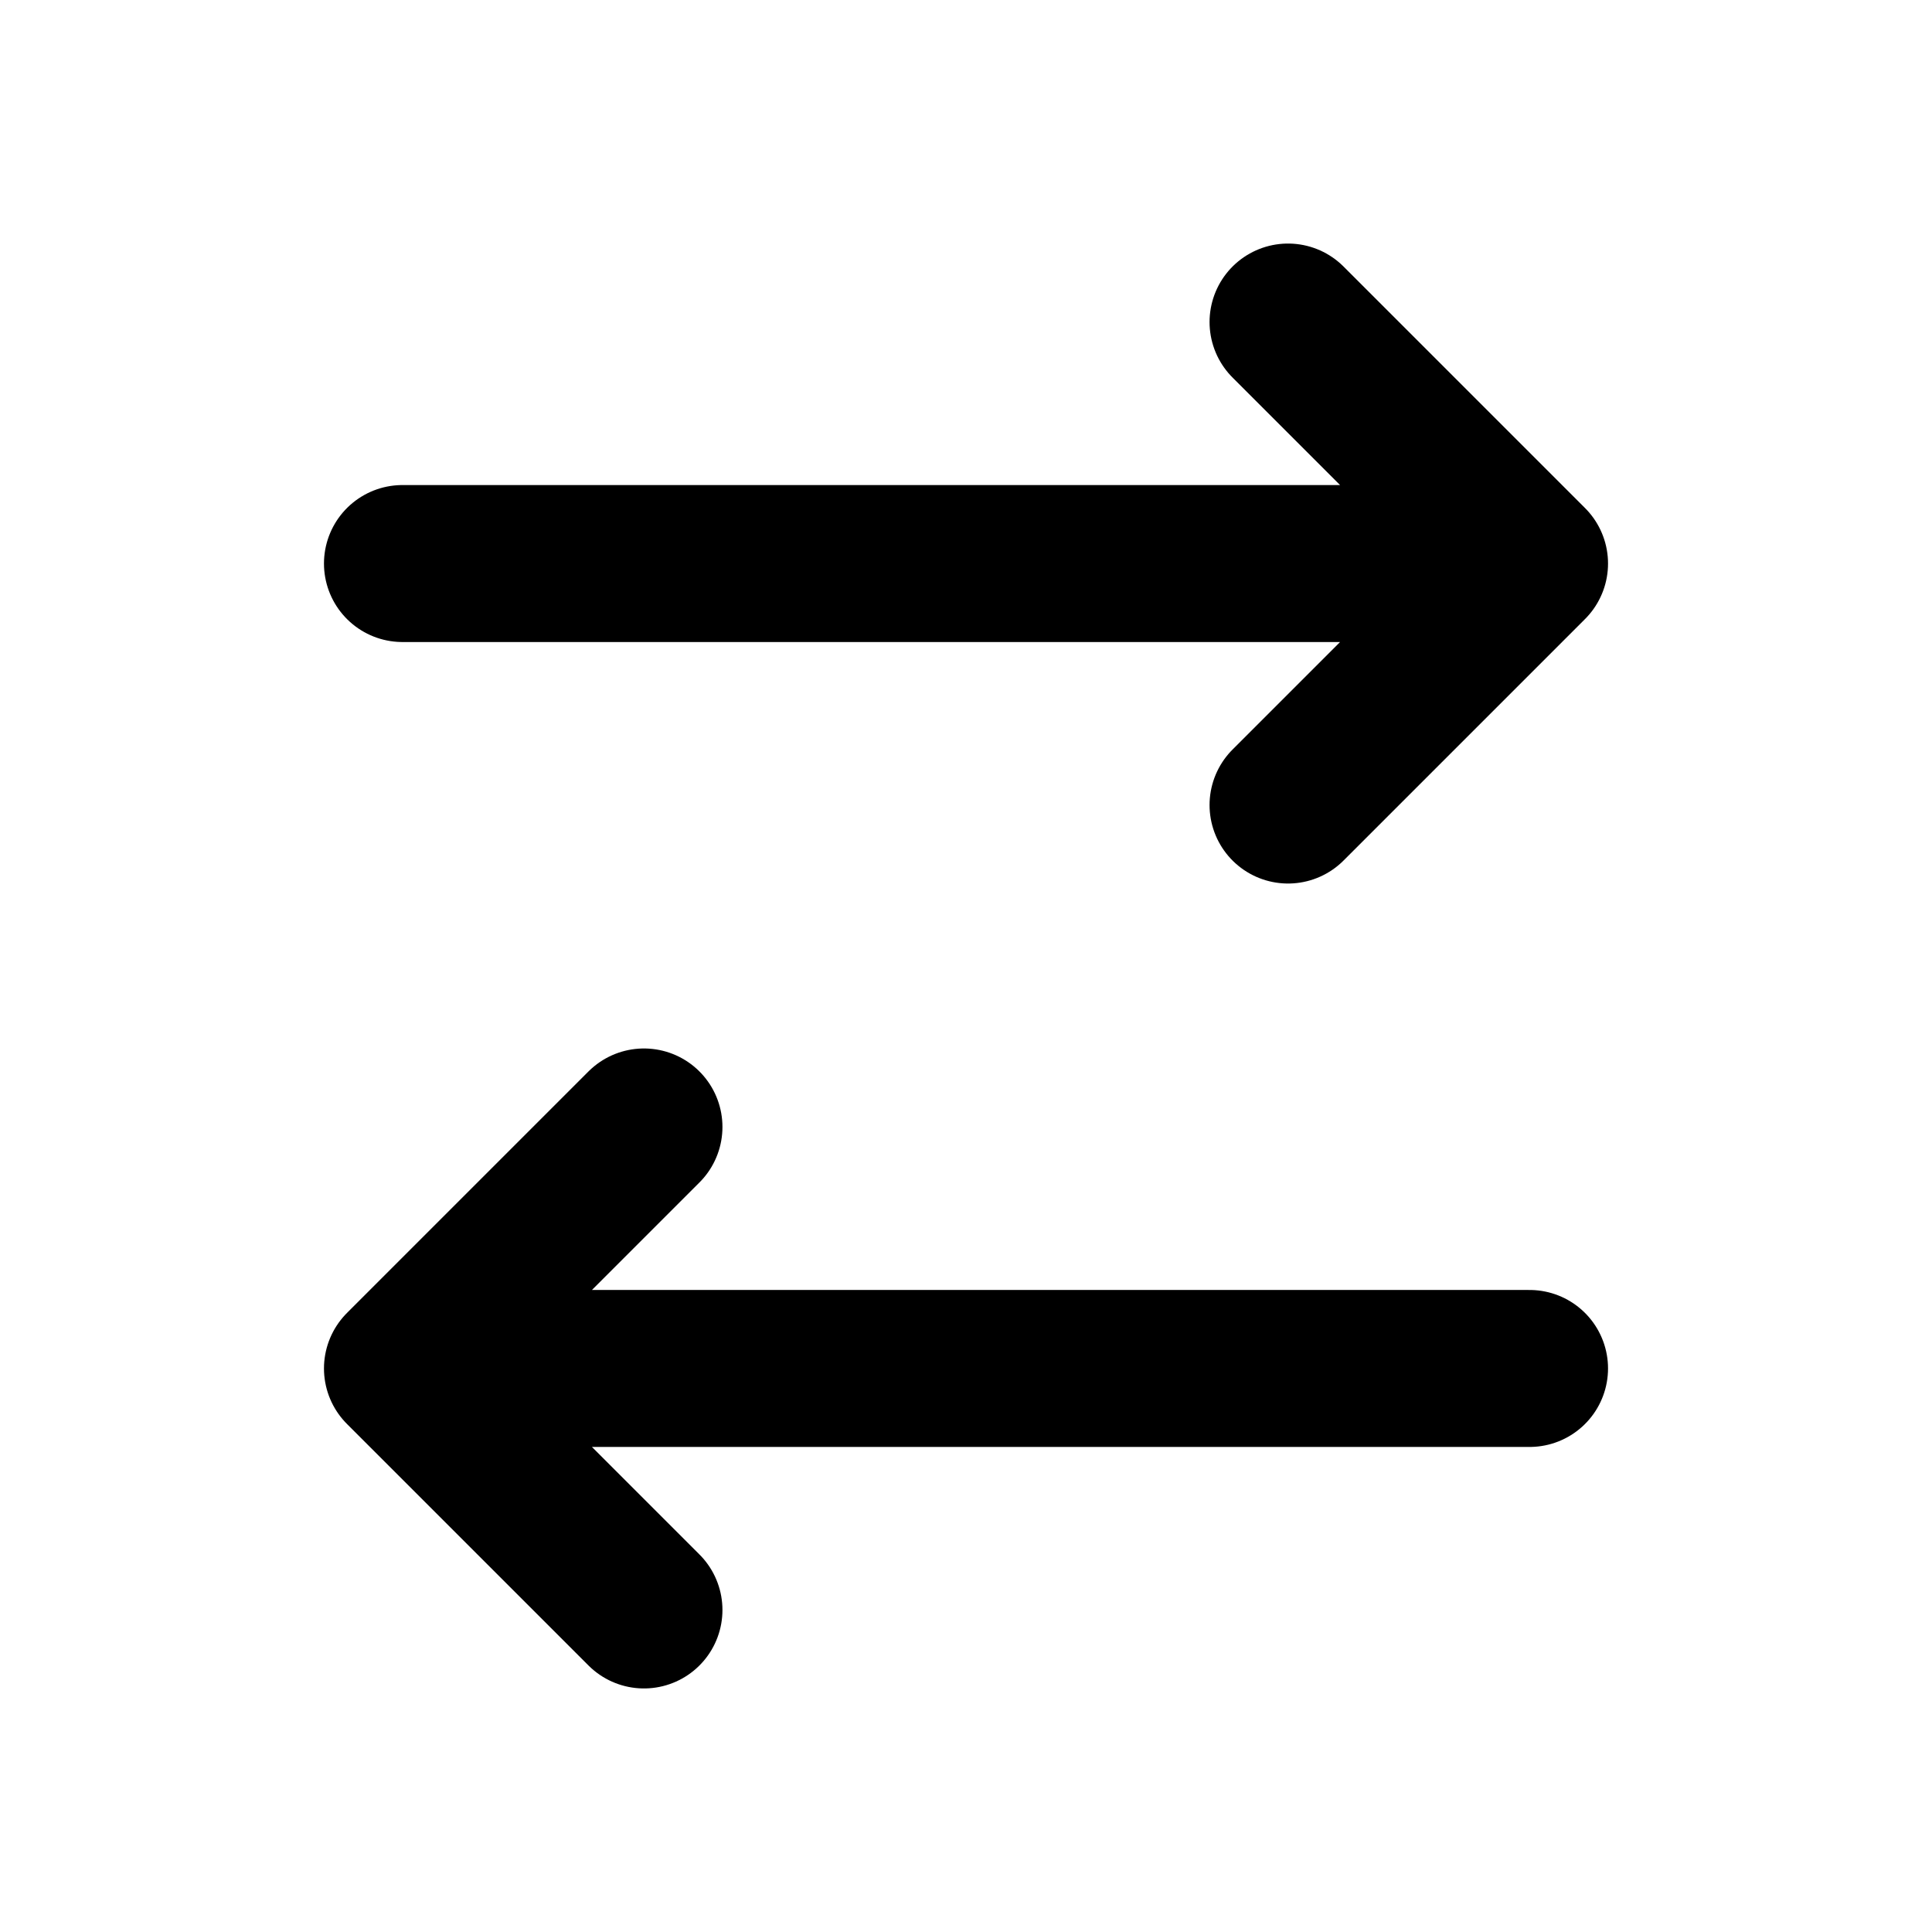
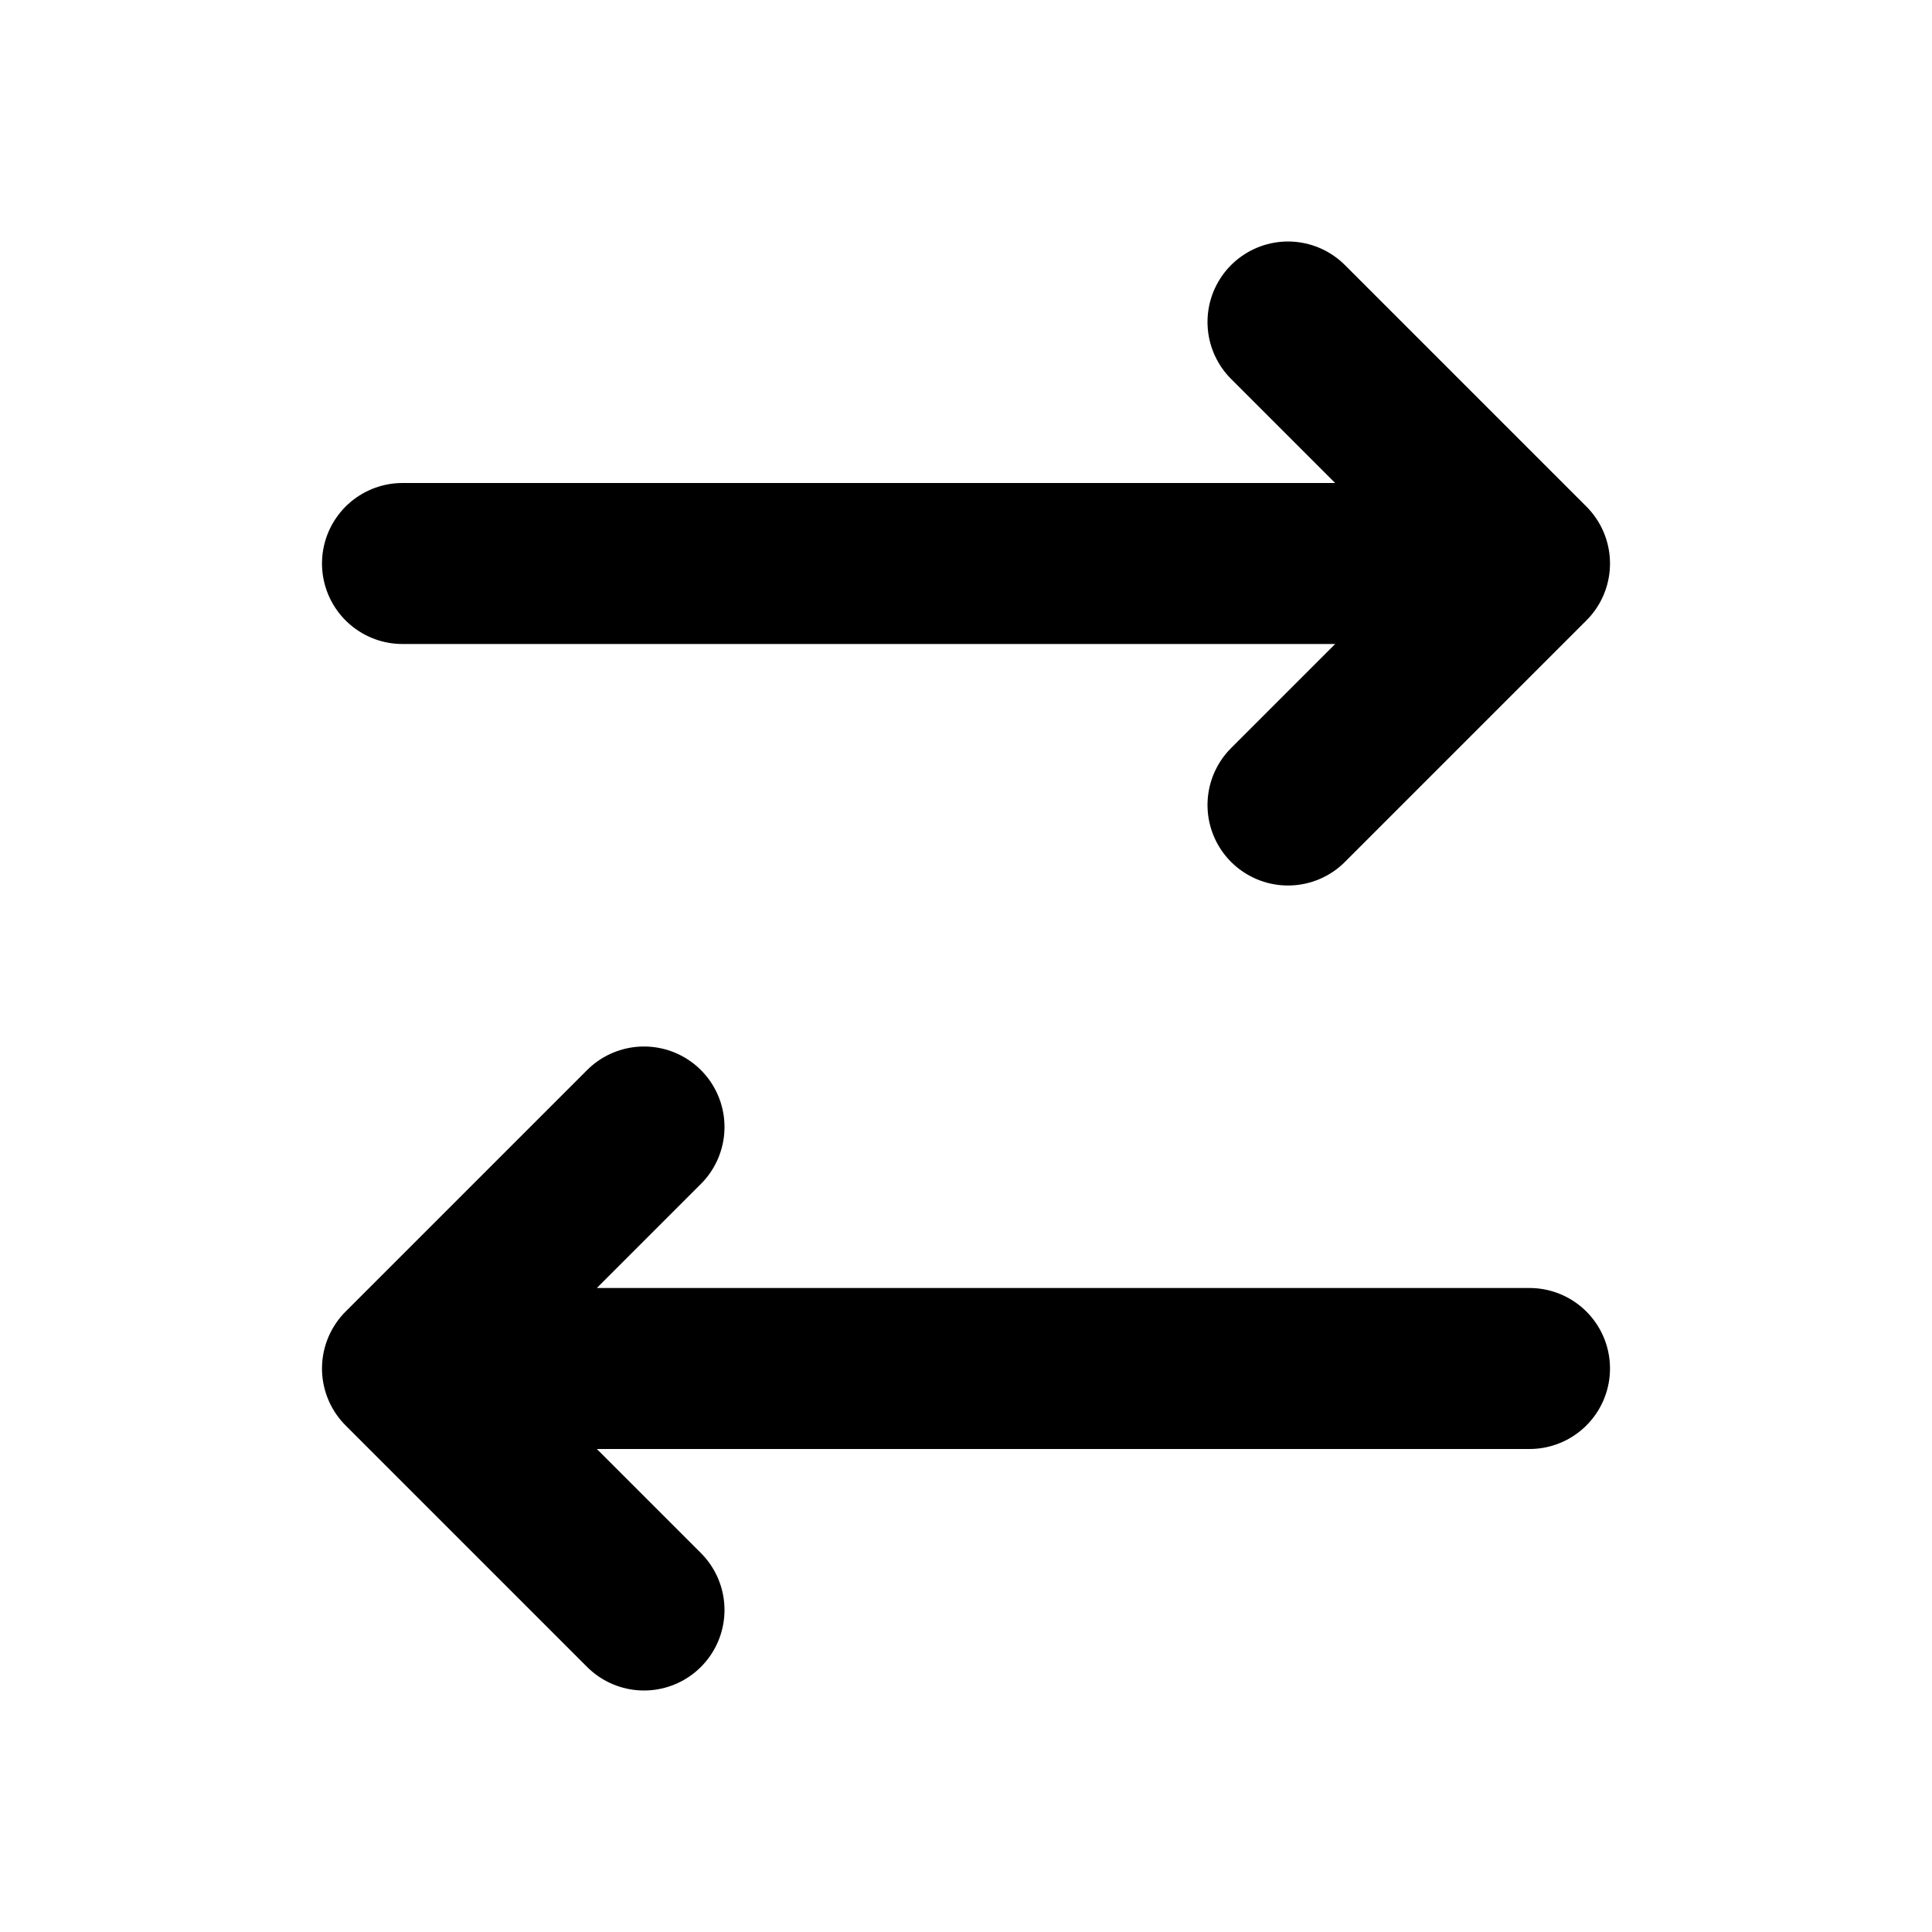
- <svg xmlns="http://www.w3.org/2000/svg" width="16" height="16" viewBox="0 0 16 16" fill="none">
-   <path d="M5.333 9.333L3.333 11.333M3.333 11.333L5.333 13.333M3.333 11.333H12.667M10.667 6.667L12.667 4.667M12.667 4.667L10.667 2.667M12.667 4.667L3.333 4.667" stroke="black" stroke-width="1.3" stroke-linecap="round" stroke-linejoin="round" />
+ <svg xmlns="http://www.w3.org/2000/svg" width="12" height="12" viewBox="0 0 12 12" fill="none">
+   <path d="M4 7L2.5 8.5M2.5 8.5L4 10M2.5 8.5H9.5M8 5L9.5 3.5M9.5 3.5L8 2M9.5 3.5L2.5 3.5" stroke="black" stroke-linecap="round" stroke-linejoin="round" />
</svg>
